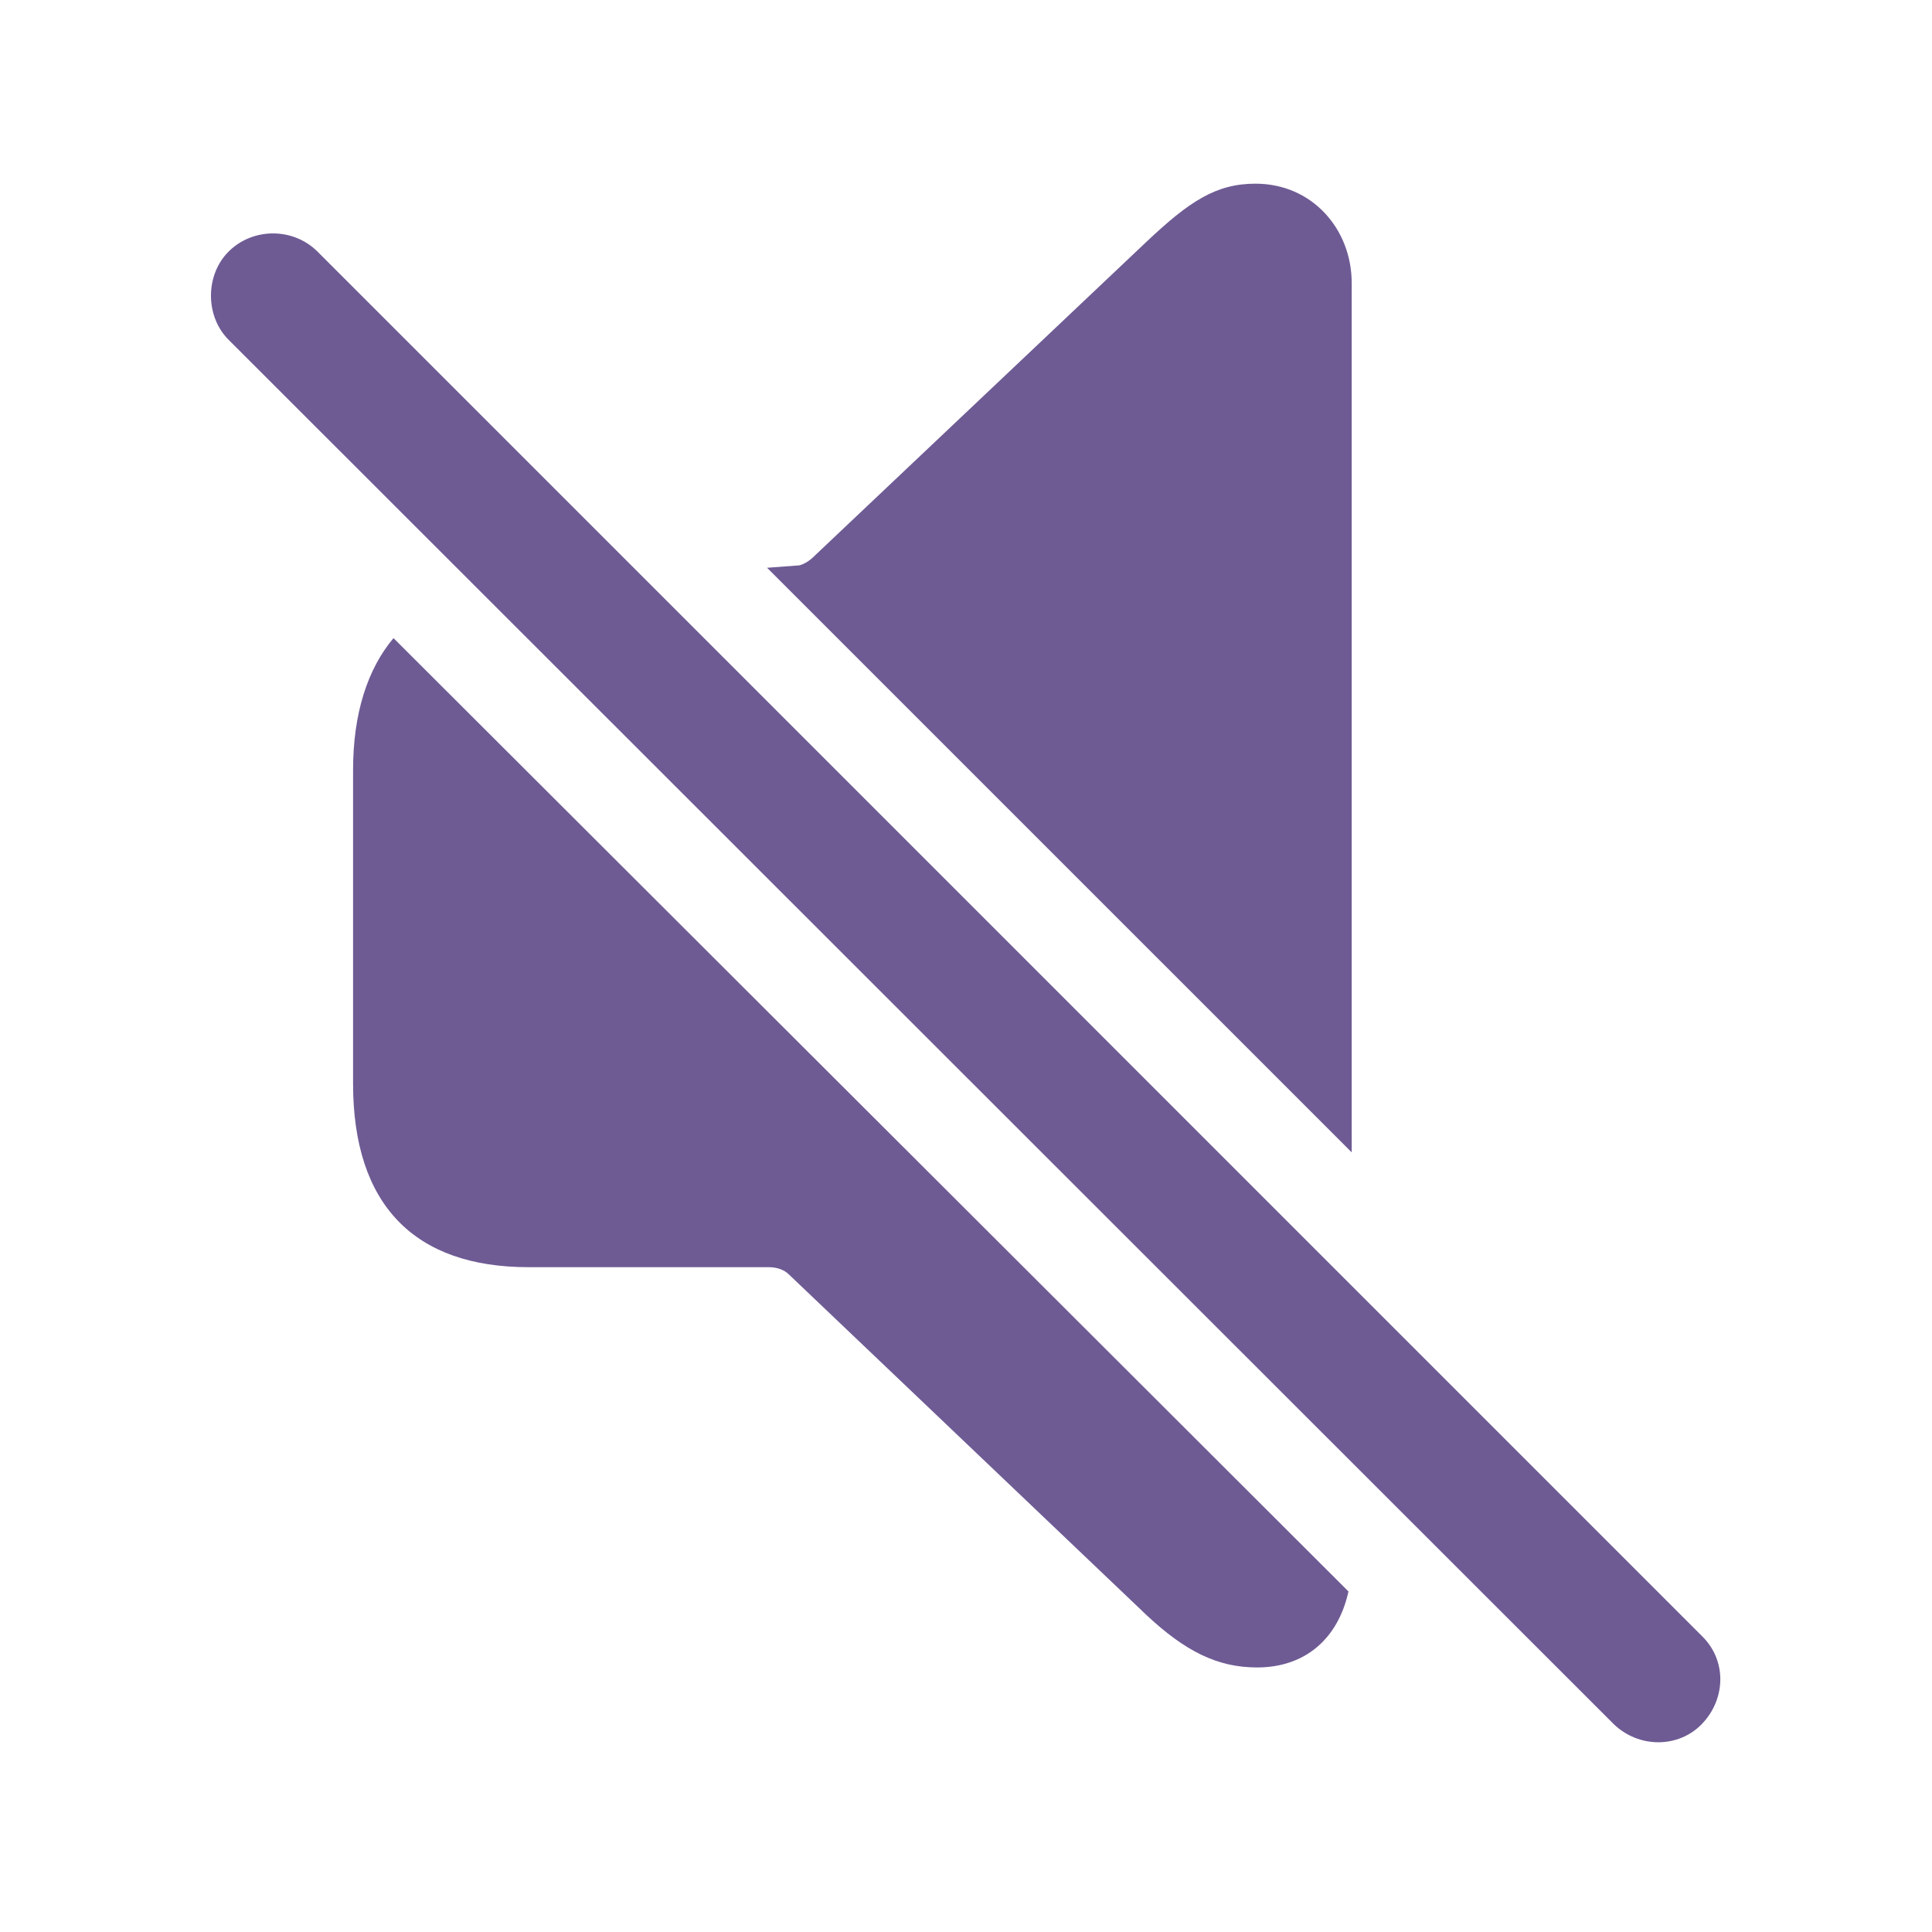
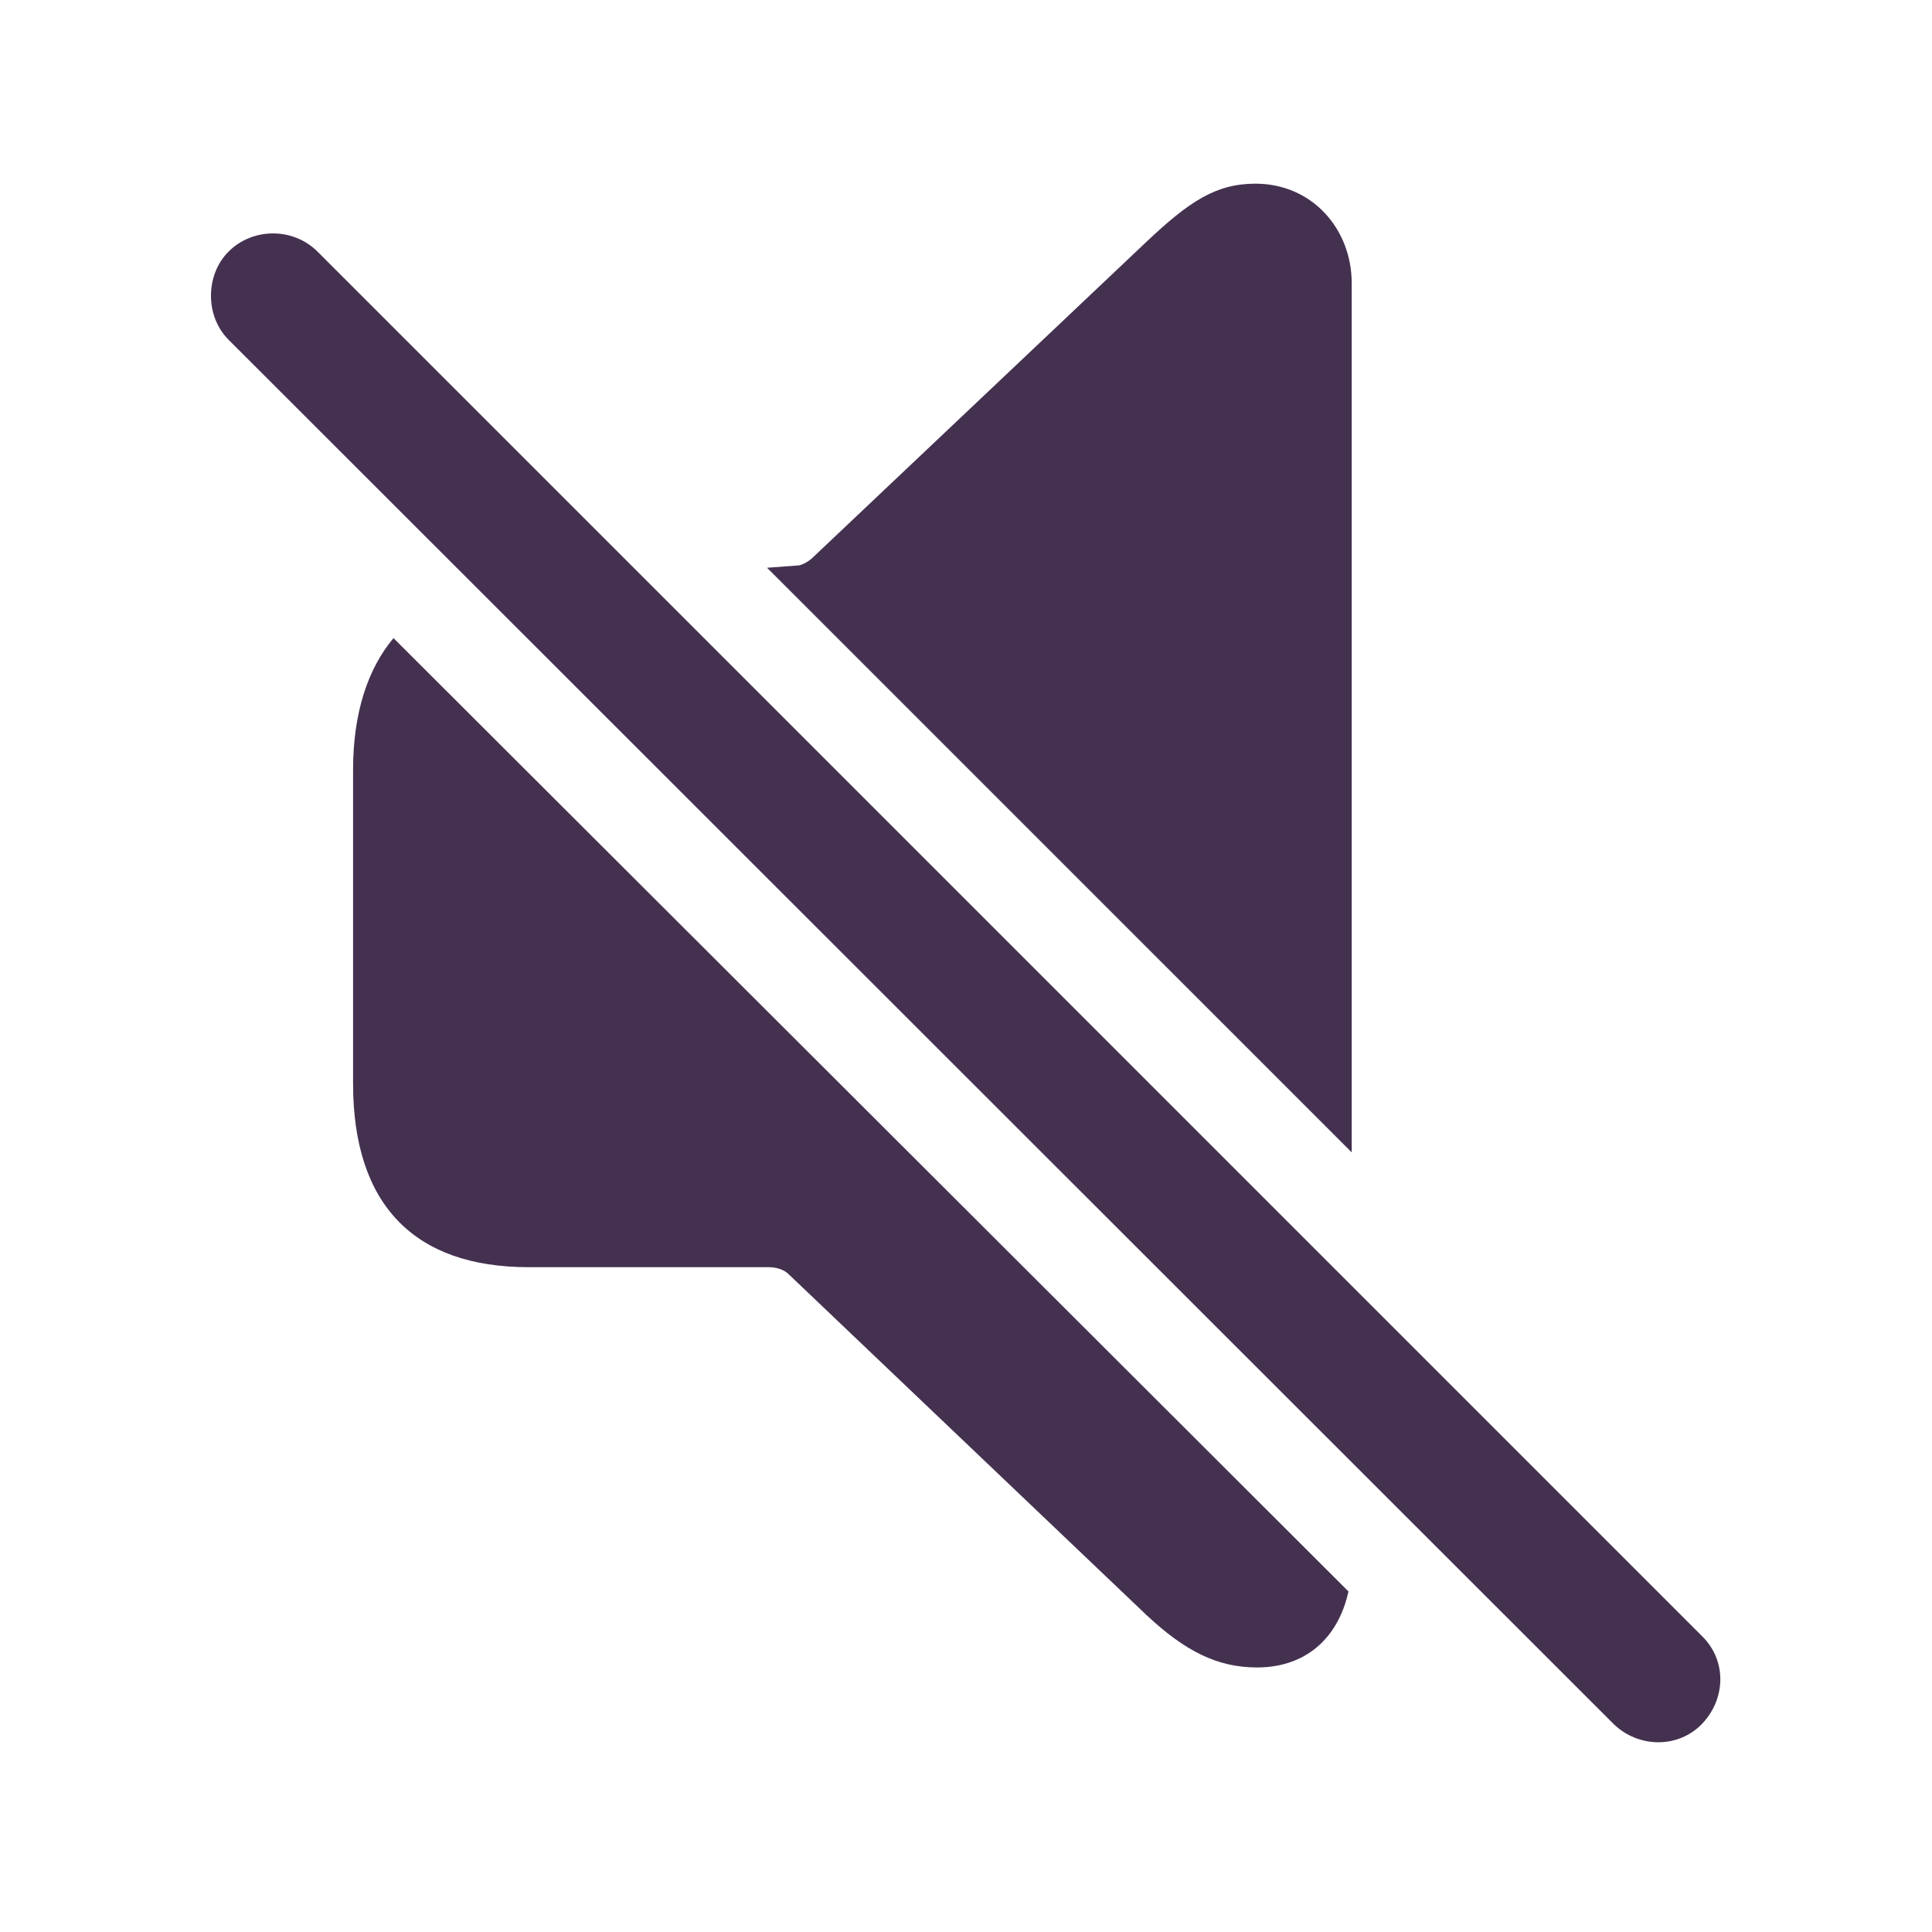
- <svg fill="#6E5B94" width="120px" height="120px" viewBox="0 0 56 56">
+ <svg fill="#443150" width="120px" height="120px" viewBox="0 0 56 56">
  <path d="M 39.18 33.402 L 39.18 8.207 C 39.18 6.637 38.031 5.324 36.391 5.324 C 35.242 5.324 34.469 5.84 33.227 7.012 L 23.617 16.105 C 23.477 16.246 23.336 16.34 23.172 16.387 L 22.234 16.457 Z M 46.773 49.973 C 47.5 50.676 48.648 50.676 49.328 49.973 C 50.031 49.246 50.055 48.121 49.328 47.418 L 9.203 7.293 C 8.5 6.59 7.328 6.59 6.625 7.293 C 5.945 7.973 5.945 9.168 6.625 9.848 Z M 36.437 48.332 C 37.82 48.332 38.781 47.512 39.086 46.129 L 11.406 18.496 C 10.656 19.387 10.234 20.676 10.234 22.316 L 10.234 31.41 C 10.234 34.926 12.015 36.73 15.32 36.73 L 22.281 36.73 C 22.515 36.73 22.727 36.801 22.867 36.941 L 33.227 46.809 C 34.352 47.863 35.289 48.332 36.437 48.332 Z" />
</svg>
